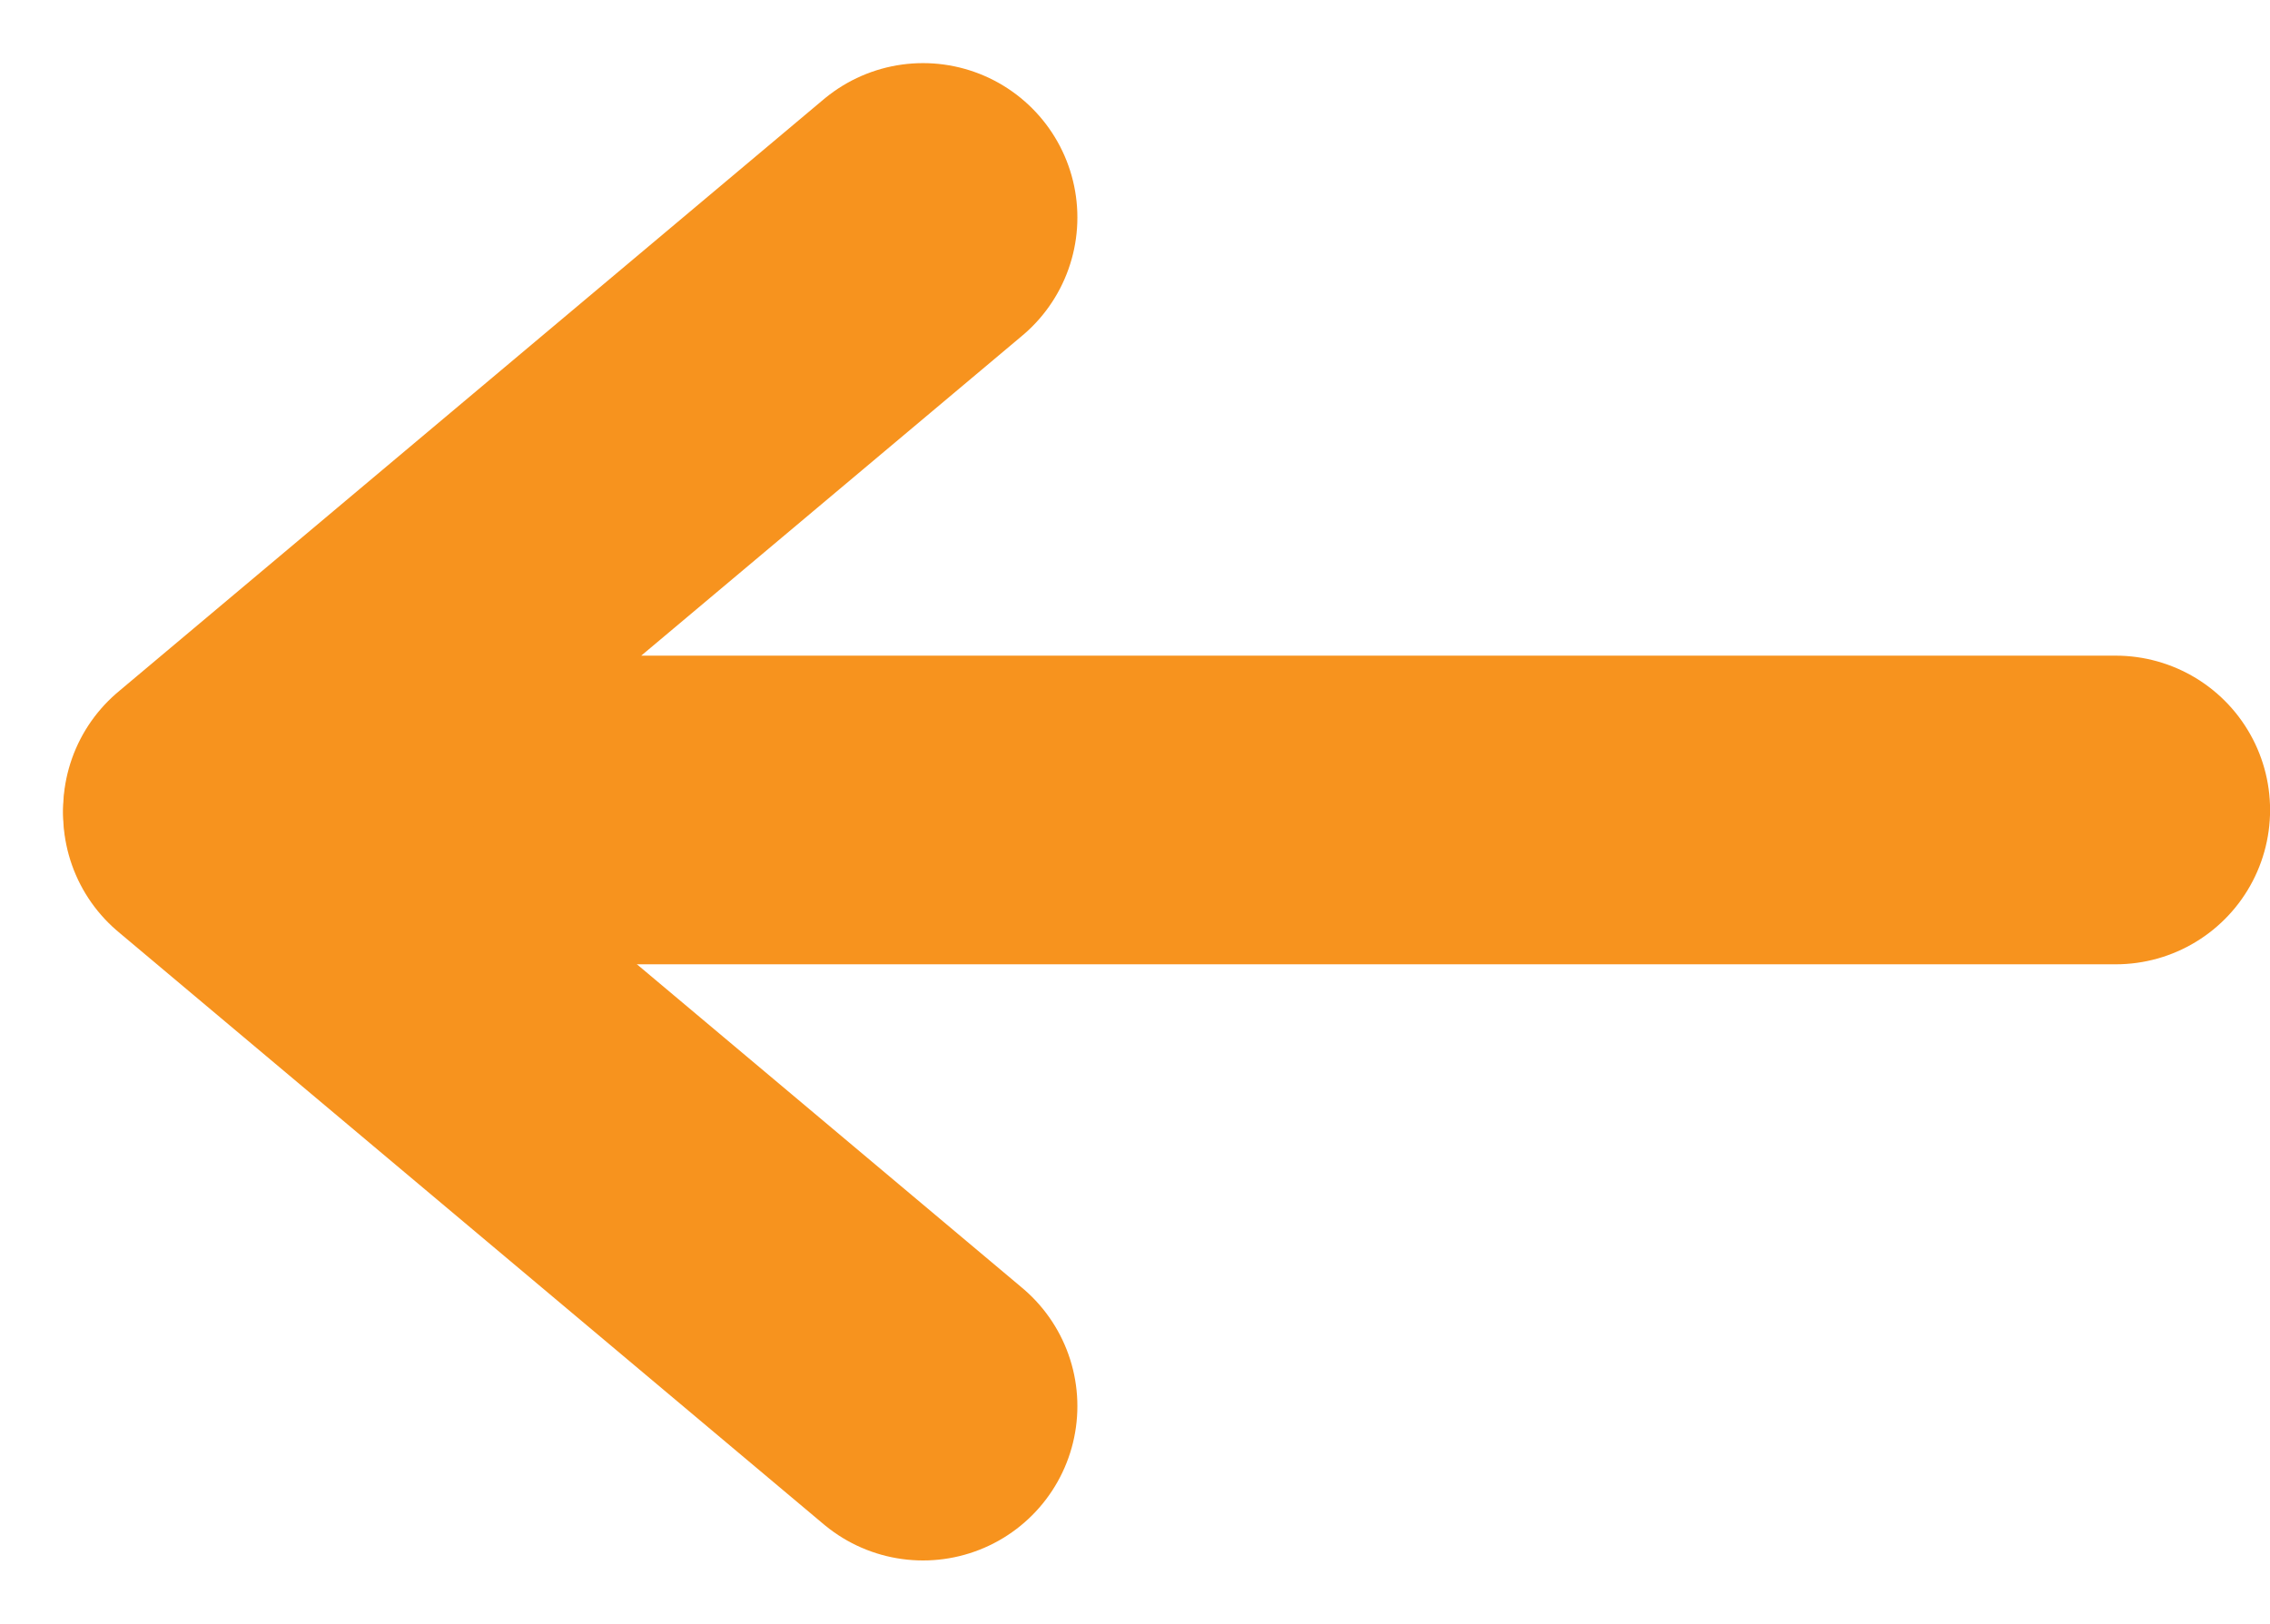
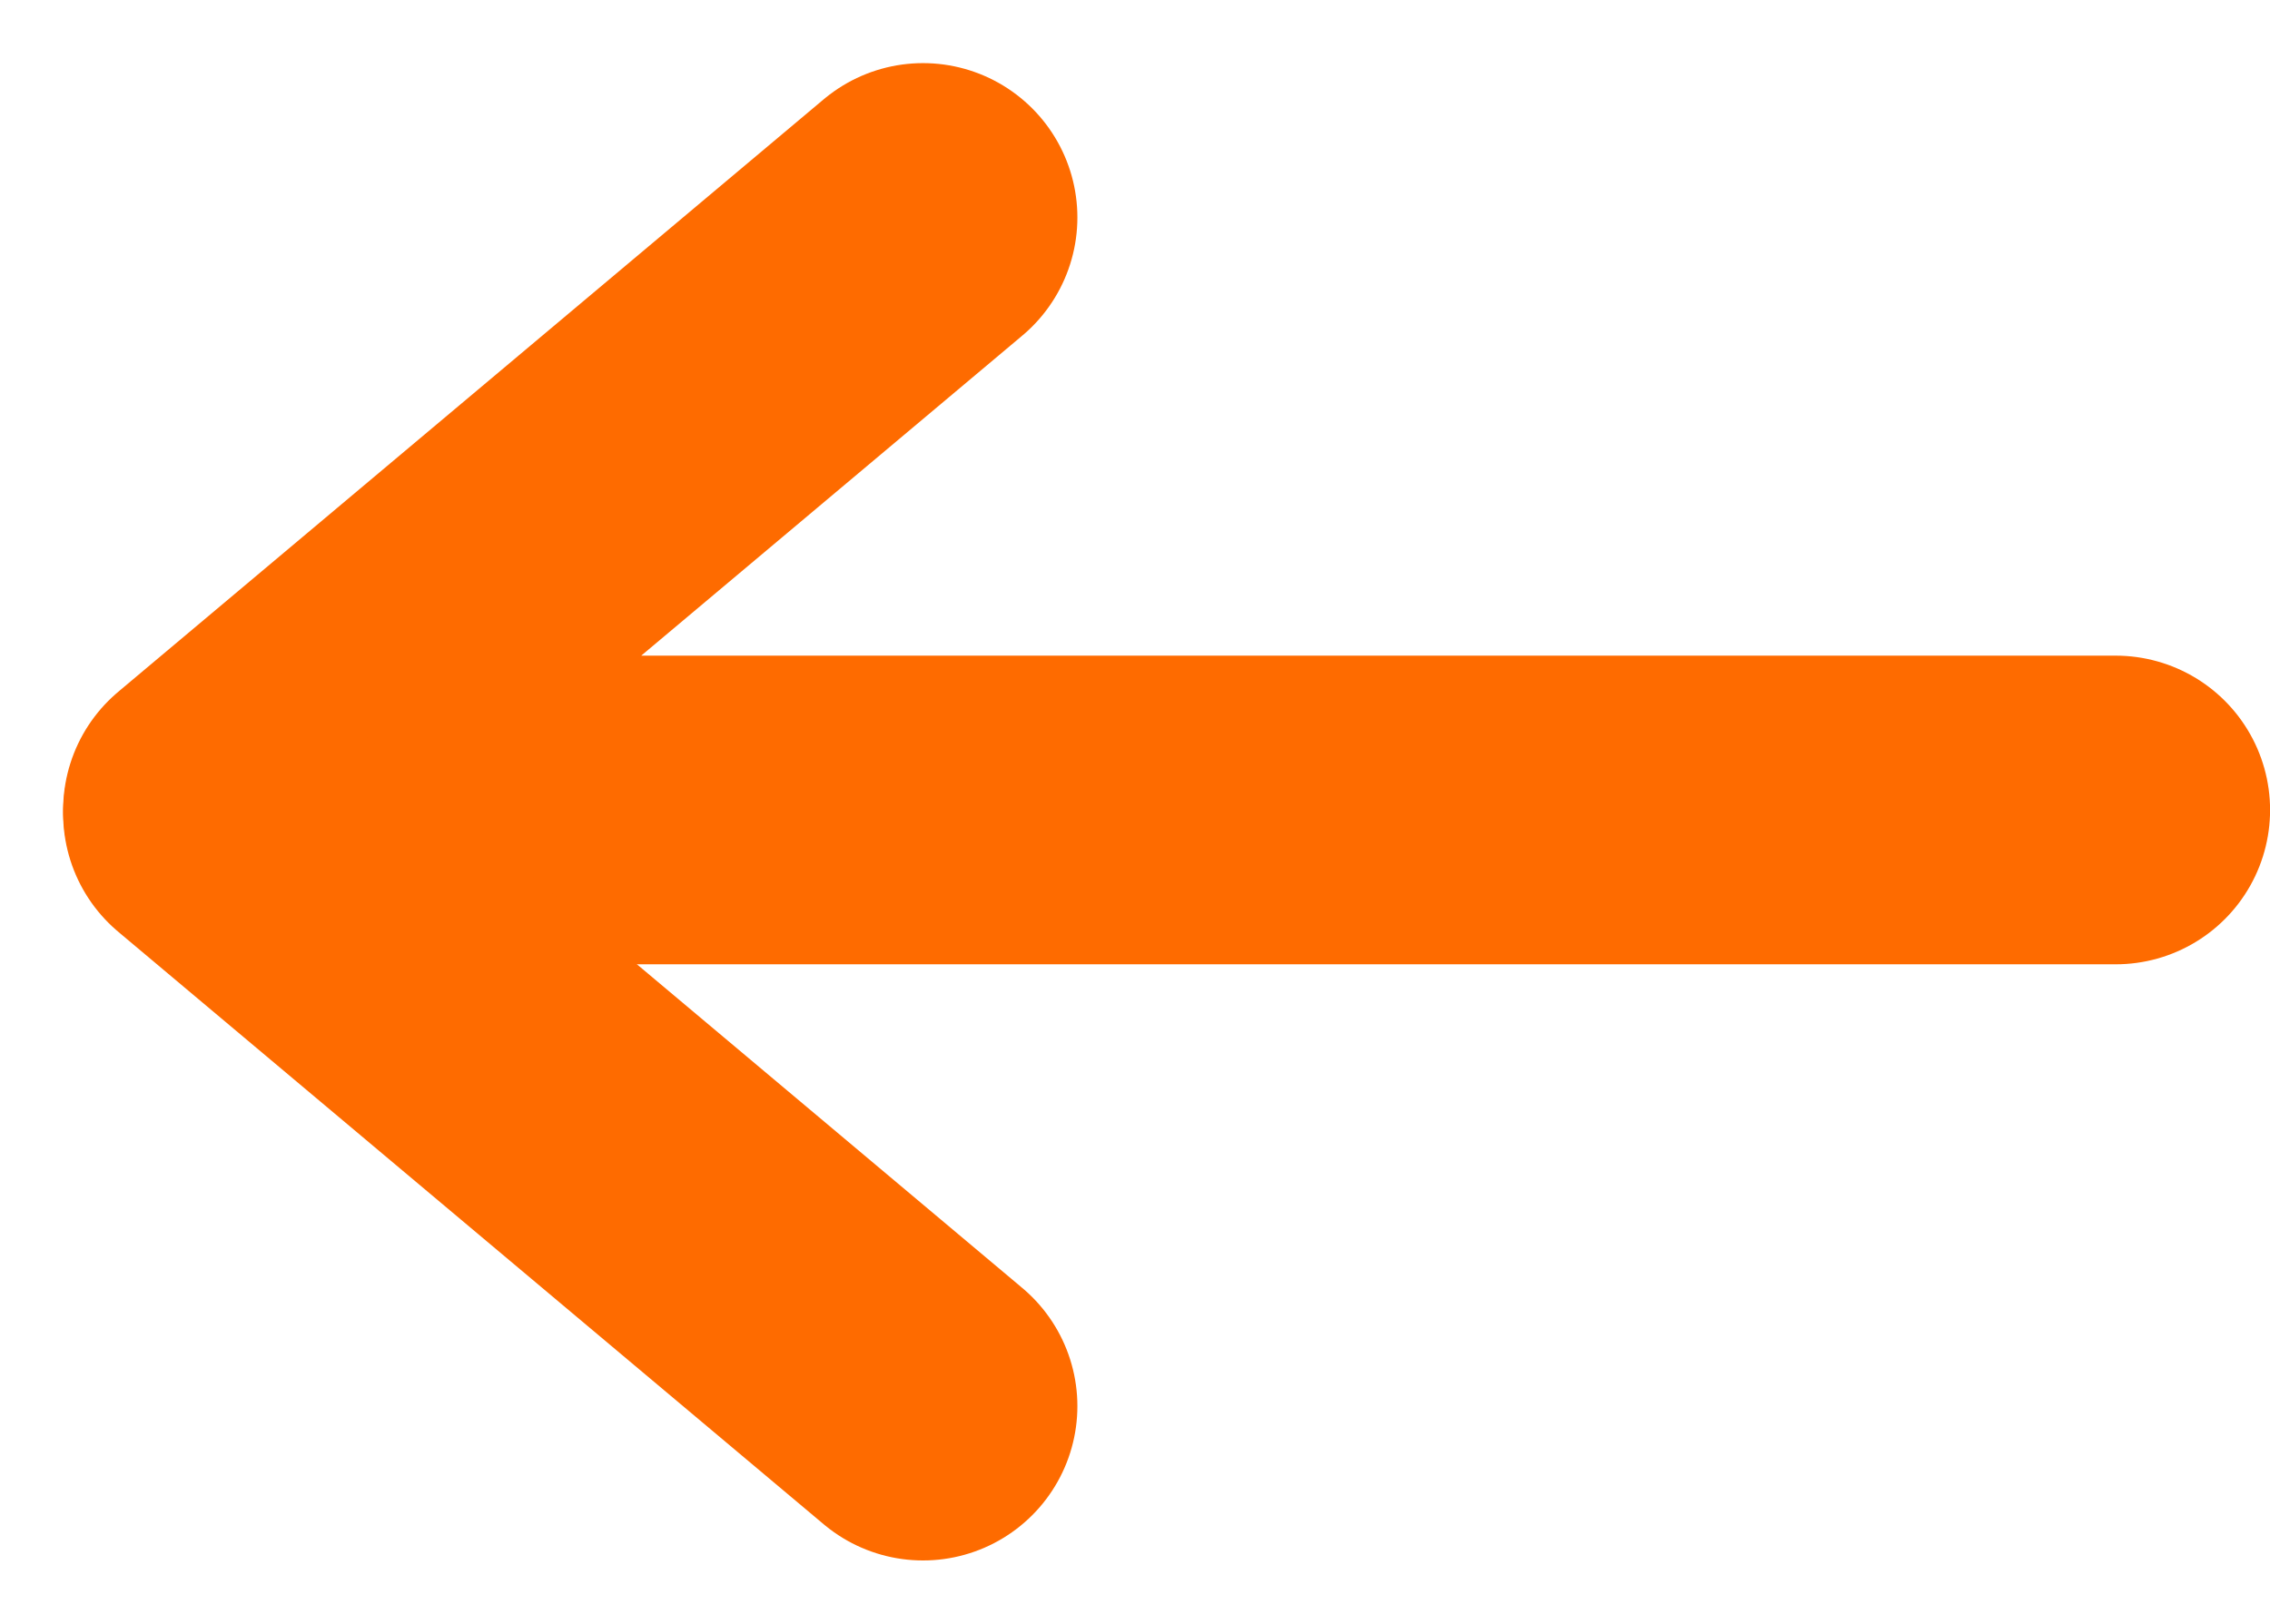
<svg xmlns="http://www.w3.org/2000/svg" width="29.411" height="21.041" viewBox="0 0 29.411 21.041">
  <g id="back_arrow" data-name="back arrow" transform="translate(-847.182 -1798.182)">
    <g id="Group_633" data-name="Group 633" transform="translate(850 1801)">
-       <path id="Path_35450" data-name="Path 35450" d="M113.114,226l-9.141,7.679h24.594" transform="translate(-103.973 -226)" fill="none" stroke="#f7931e" stroke-linecap="round" stroke-linejoin="round" stroke-width="4" />
-       <line id="Line_41" data-name="Line 41" x2="9.141" y2="7.679" transform="translate(0 7.726)" fill="none" stroke="#f7931e" stroke-linecap="round" stroke-miterlimit="10" stroke-width="4" />
+       <path id="Path_35450" data-name="Path 35450" d="M113.114,226l-9.141,7.679h24.594" transform="translate(-103.973 -226)" fill="none" stroke="#FE6B00" stroke-linecap="round" stroke-linejoin="round" stroke-width="4" />
+       <line id="Line_41" data-name="Line 41" x2="9.141" y2="7.679" transform="translate(0 7.726)" fill="none" stroke="#FE6B00" stroke-linecap="round" stroke-miterlimit="10" stroke-width="4" />
    </g>
  </g>
</svg>
